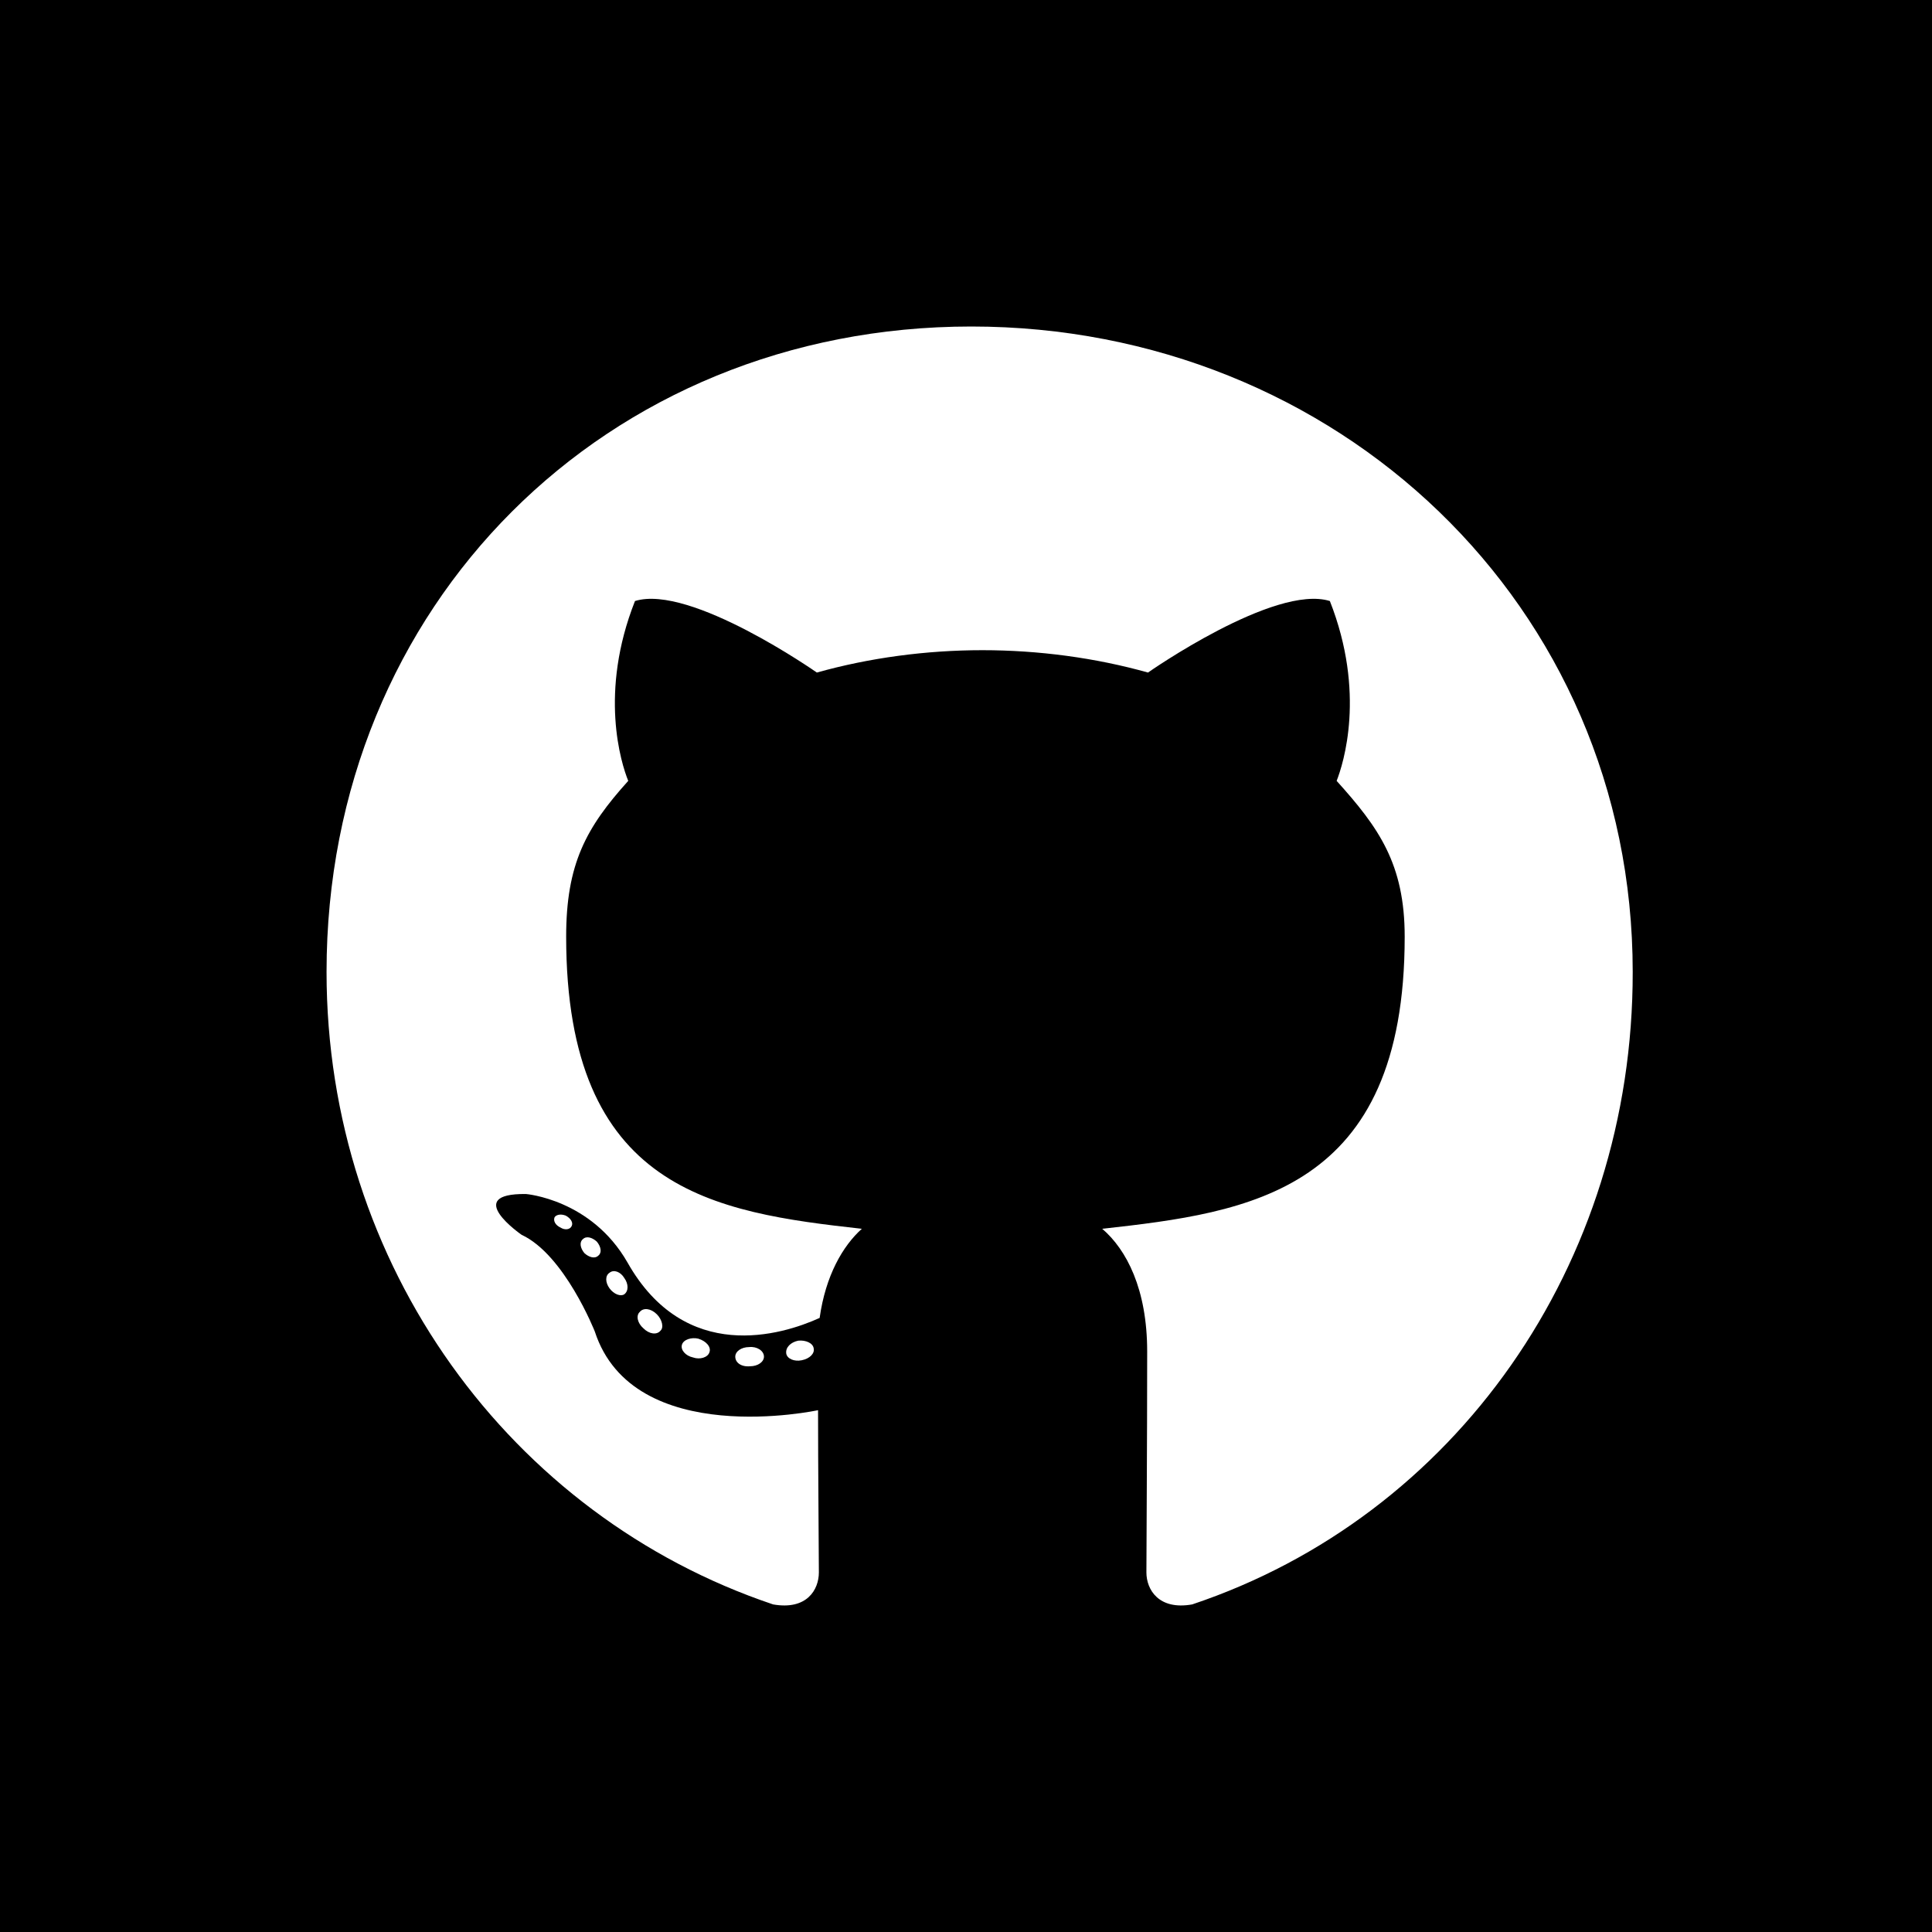
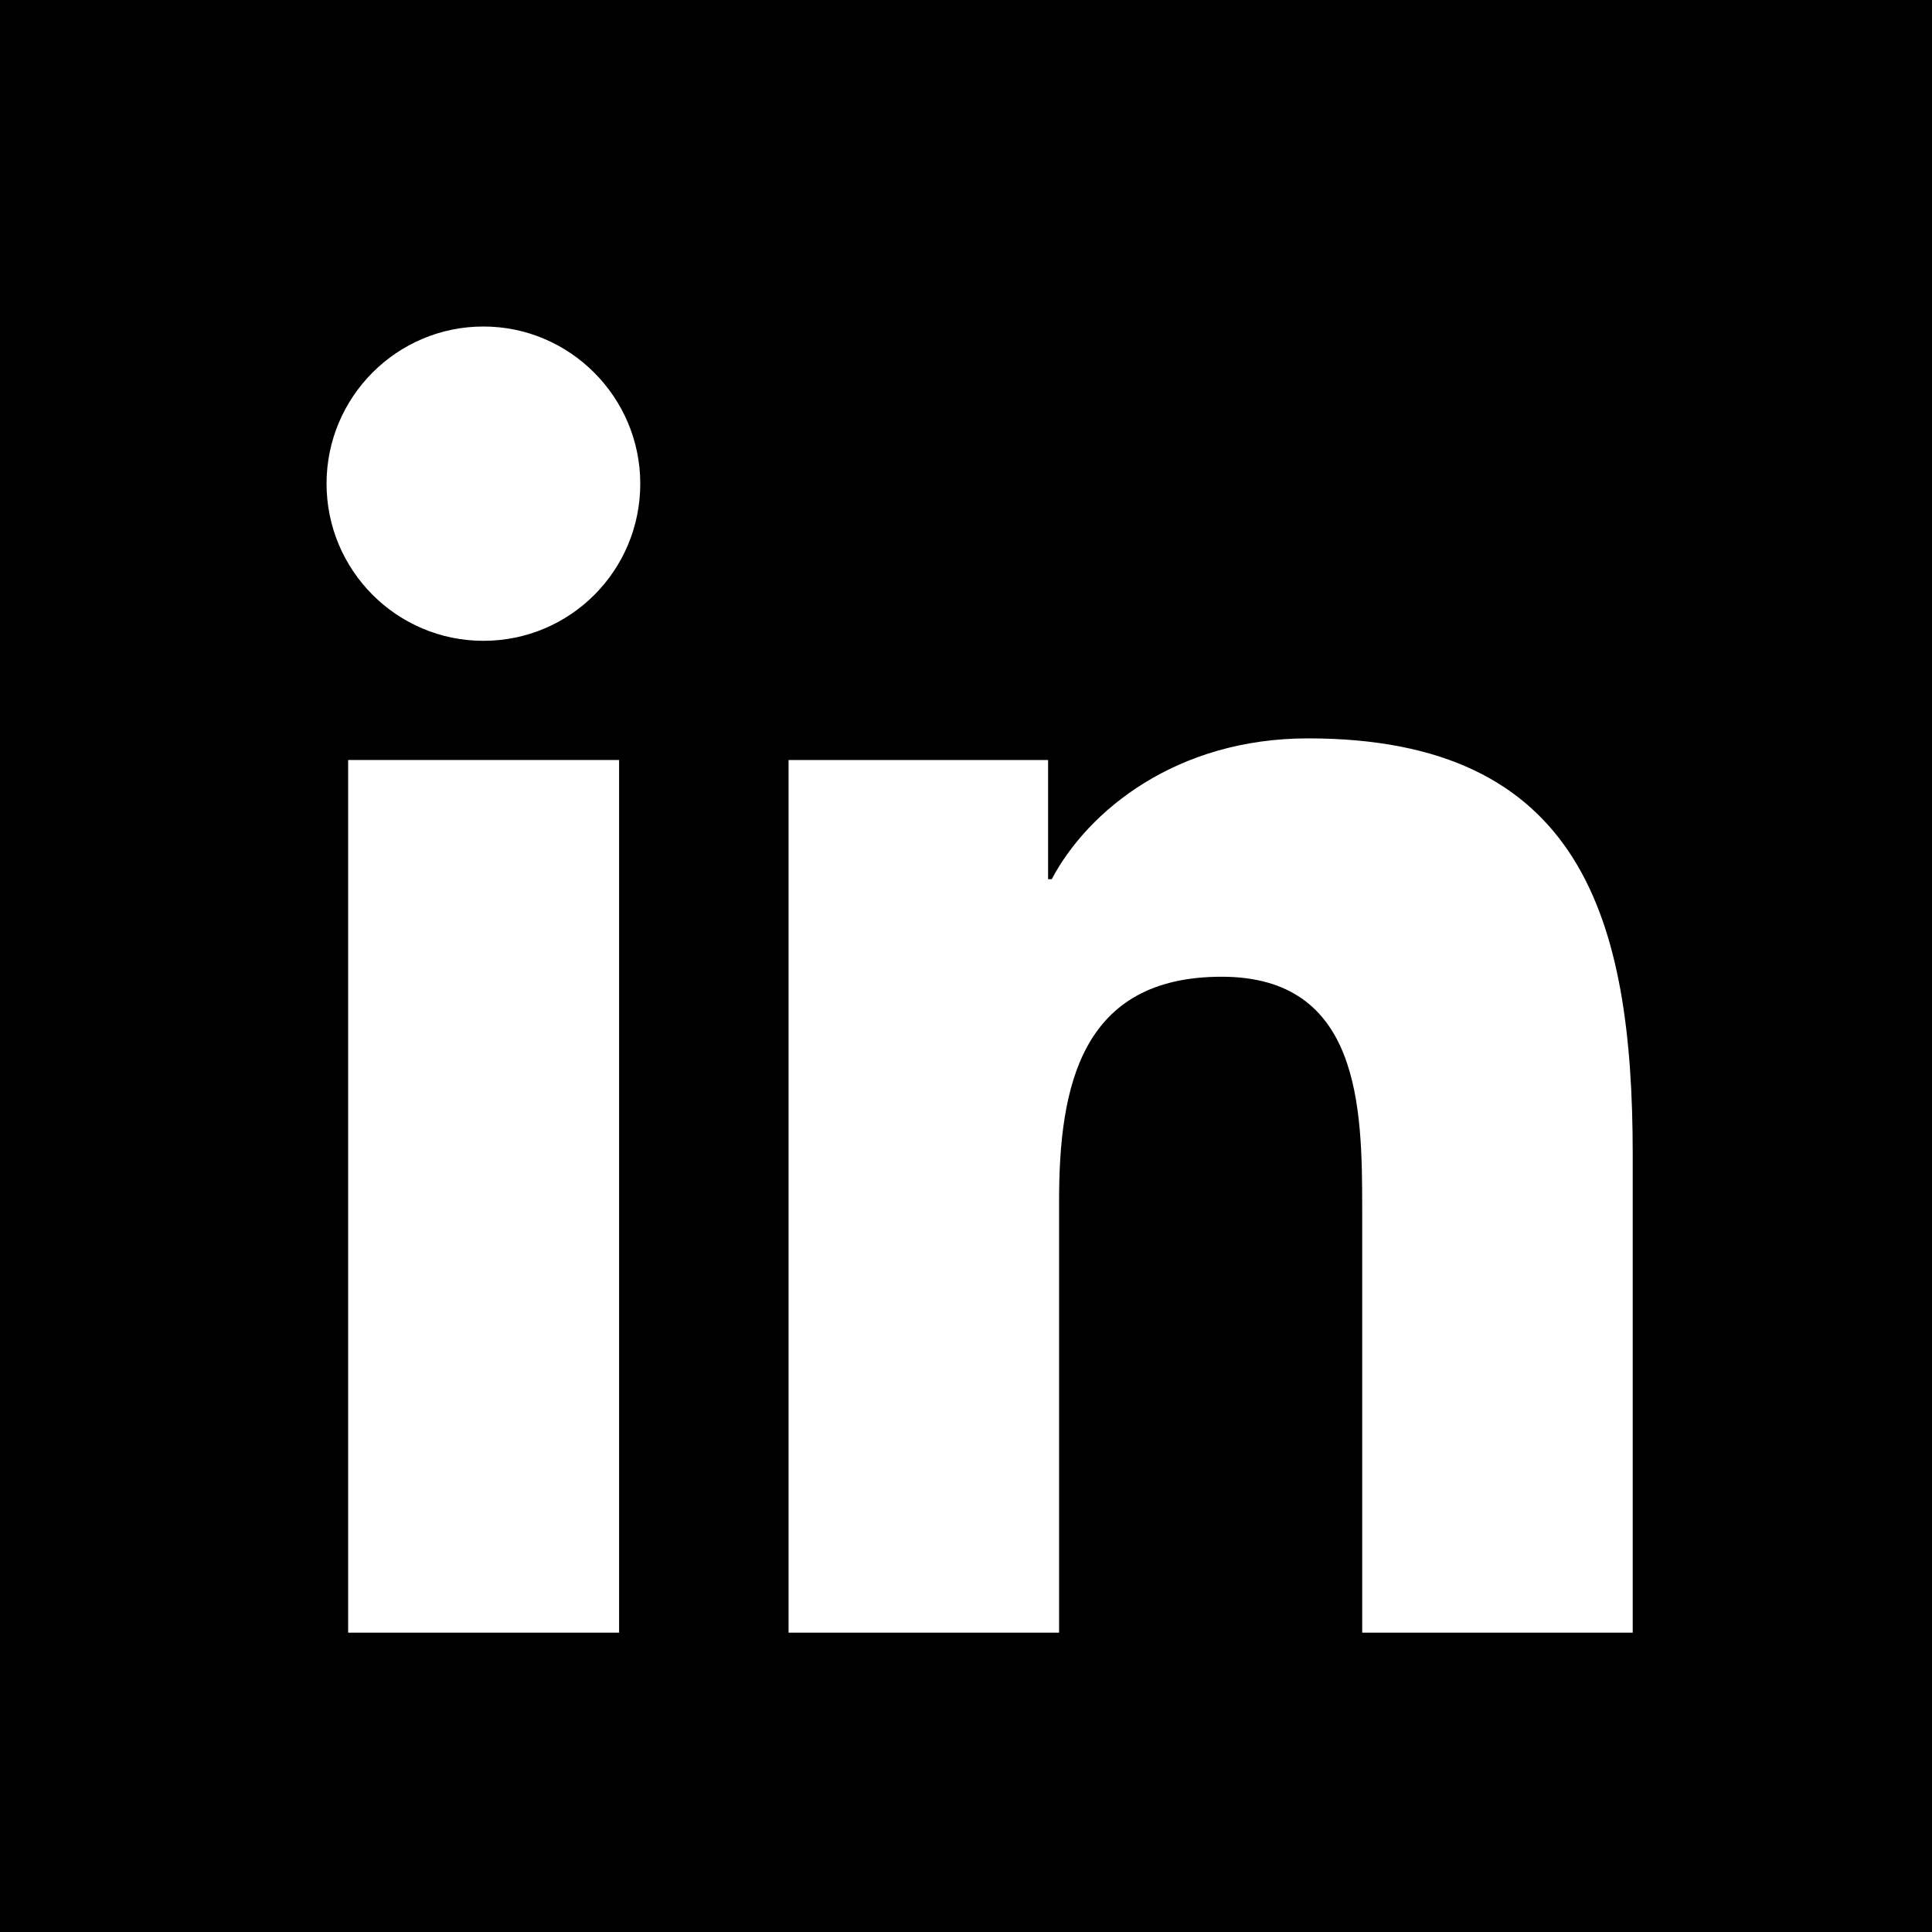
<svg xmlns="http://www.w3.org/2000/svg" width="45" height="45" viewBox="0 0 45 45" fill="none">
  <rect width="45" height="45" fill="black" />
-   <path d="M26.702 36.625C26.702 37.025 26.989 37.509 27.768 37.37C33.886 35.322 38.038 29.468 38.029 22.637C38.029 14.092 31.133 7.605 22.623 7.605C14.114 7.605 7.606 14.092 7.606 22.637C7.606 29.468 11.889 35.313 18.007 37.37C18.795 37.509 19.073 37.025 19.073 36.625C19.073 36.243 19.054 34.14 19.054 32.846C19.054 32.846 14.753 33.777 13.854 31.013C13.854 31.013 13.15 29.226 12.149 28.761C12.149 28.761 10.749 27.793 12.251 27.811C12.251 27.811 13.771 27.932 14.614 29.403C15.958 31.785 18.211 31.097 19.091 30.697C19.23 29.71 19.629 29.021 20.074 28.621C16.644 28.239 13.187 27.737 13.187 21.817C13.187 20.124 13.65 19.277 14.633 18.188C14.466 17.778 13.947 16.131 14.79 13.999C16.079 13.599 19.026 15.665 19.026 15.665C20.25 15.321 21.576 15.144 22.883 15.144C24.19 15.144 25.515 15.321 26.739 15.665C26.739 15.665 29.686 13.599 30.975 13.999C31.818 16.14 31.29 17.788 31.133 18.188C32.115 19.277 32.718 20.124 32.718 21.817C32.718 27.765 29.102 28.239 25.673 28.621C26.238 29.105 26.72 30.026 26.72 31.478C26.72 33.554 26.702 36.123 26.702 36.625Z" fill="white" />
-   <path d="M18.313 31.525C18.331 31.646 18.498 31.72 18.674 31.683C18.86 31.646 18.98 31.525 18.952 31.404C18.934 31.283 18.767 31.208 18.591 31.227C18.415 31.264 18.294 31.385 18.313 31.525Z" fill="white" />
-   <path d="M17.469 31.823C17.655 31.823 17.794 31.72 17.794 31.599C17.794 31.46 17.627 31.357 17.451 31.376C17.265 31.376 17.126 31.478 17.126 31.599C17.126 31.739 17.265 31.841 17.469 31.823Z" fill="white" />
-   <path d="M16.144 31.618C16.301 31.674 16.487 31.618 16.524 31.497C16.57 31.376 16.45 31.236 16.264 31.18C16.107 31.143 15.921 31.199 15.884 31.32C15.847 31.441 15.967 31.581 16.144 31.618Z" fill="white" />
-   <path d="M14.985 30.938C15.124 31.078 15.3 31.097 15.384 30.994C15.467 30.92 15.421 30.734 15.3 30.613C15.161 30.473 14.985 30.454 14.902 30.557C14.809 30.641 14.846 30.817 14.985 30.938Z" fill="white" />
-   <path d="M14.197 30.008C14.299 30.147 14.457 30.203 14.54 30.147C14.642 30.073 14.642 29.905 14.54 29.766C14.457 29.626 14.299 29.561 14.197 29.645C14.095 29.71 14.095 29.868 14.197 30.008Z" fill="white" />
-   <path d="M13.613 29.189C13.715 29.282 13.854 29.328 13.938 29.244C14.021 29.179 14.002 29.04 13.9 28.919C13.799 28.826 13.659 28.779 13.576 28.863C13.493 28.928 13.511 29.068 13.613 29.189Z" fill="white" />
-   <path d="M13.057 28.593C13.159 28.658 13.279 28.64 13.316 28.556C13.354 28.481 13.298 28.379 13.177 28.314C13.057 28.267 12.955 28.295 12.918 28.351C12.881 28.435 12.936 28.537 13.057 28.593Z" fill="white" />
+   <path d="M8.109 38.028H14.41H14.42V17.702H8.109V38.028Z" fill="white" />
+   <path d="M7.606 11.266C7.606 13.281 9.239 14.926 11.26 14.926C13.281 14.926 14.913 13.291 14.913 11.266C14.913 9.25 13.271 7.605 11.26 7.605C9.239 7.605 7.606 9.25 7.606 11.266Z" fill="white" />
+   <path d="M31.728 38.028H38.029V26.886C38.029 21.41 36.843 17.198 30.466 17.198C27.401 17.198 25.342 18.881 24.497 20.478H24.412V17.702H18.367V38.028H24.668V27.97C24.668 25.317 25.171 22.75 28.454 22.75C31.681 22.75 31.728 25.783 31.728 28.141V38.028Z" fill="white" />
</svg>
